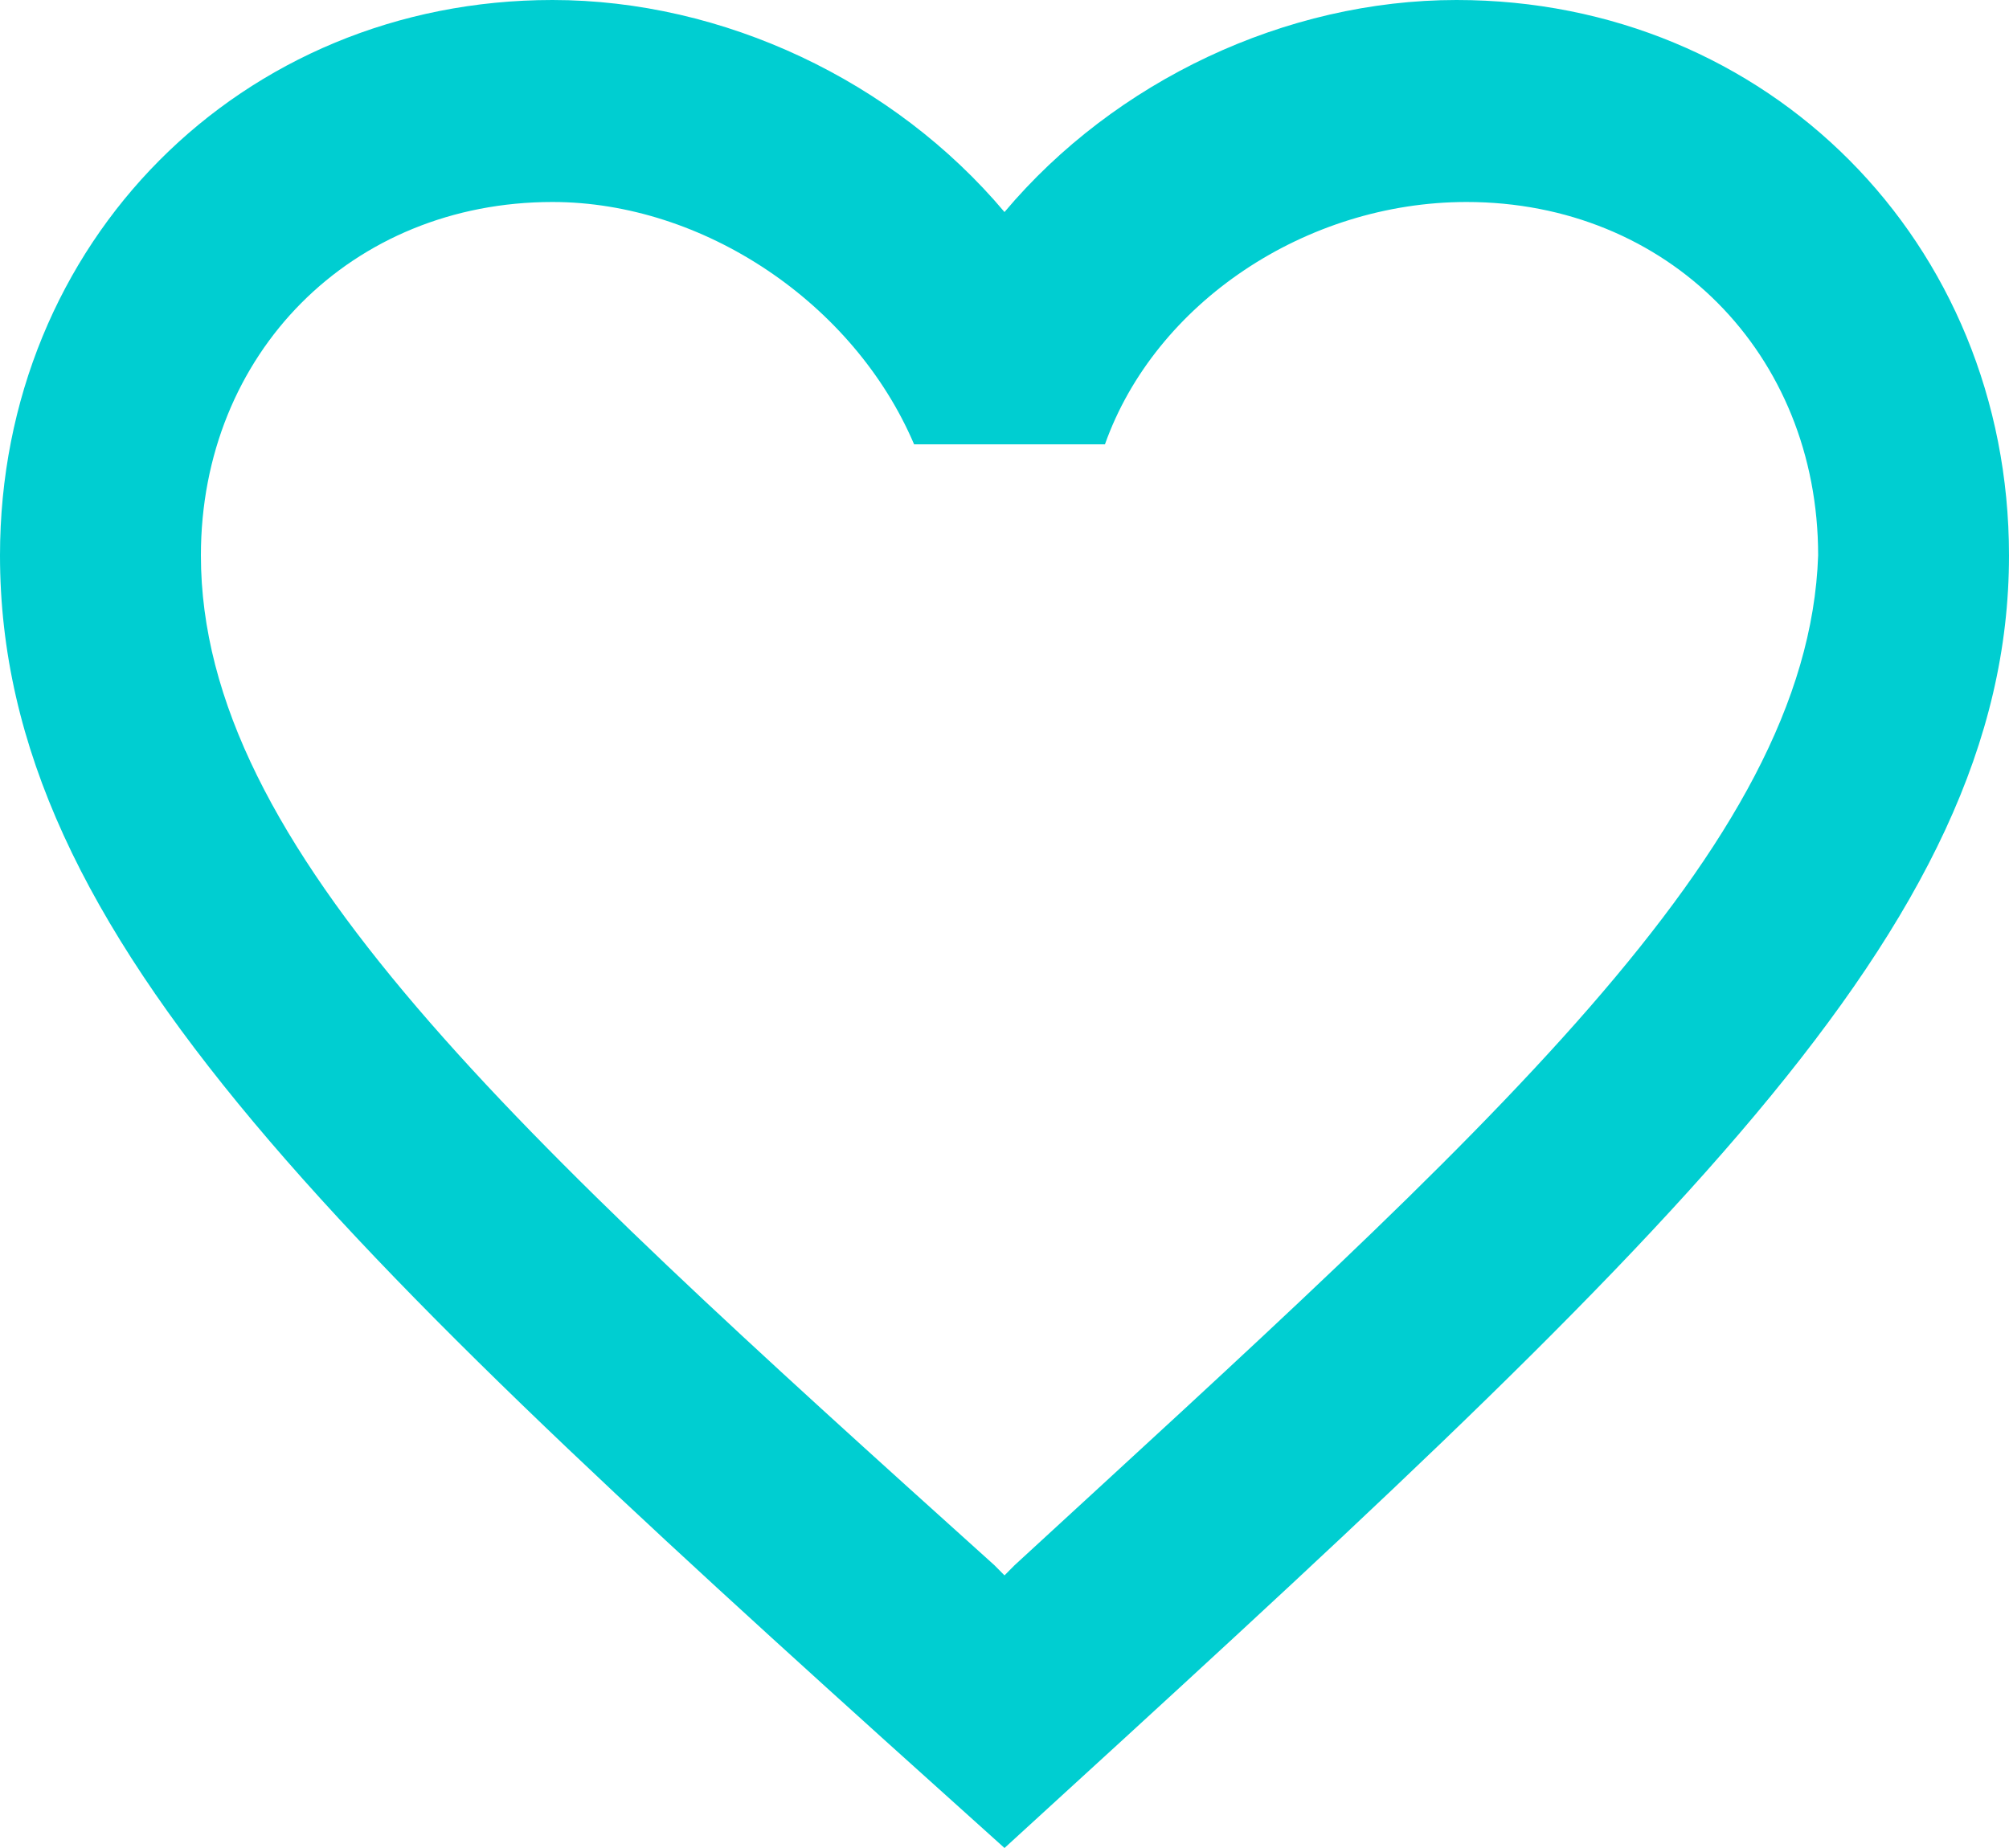
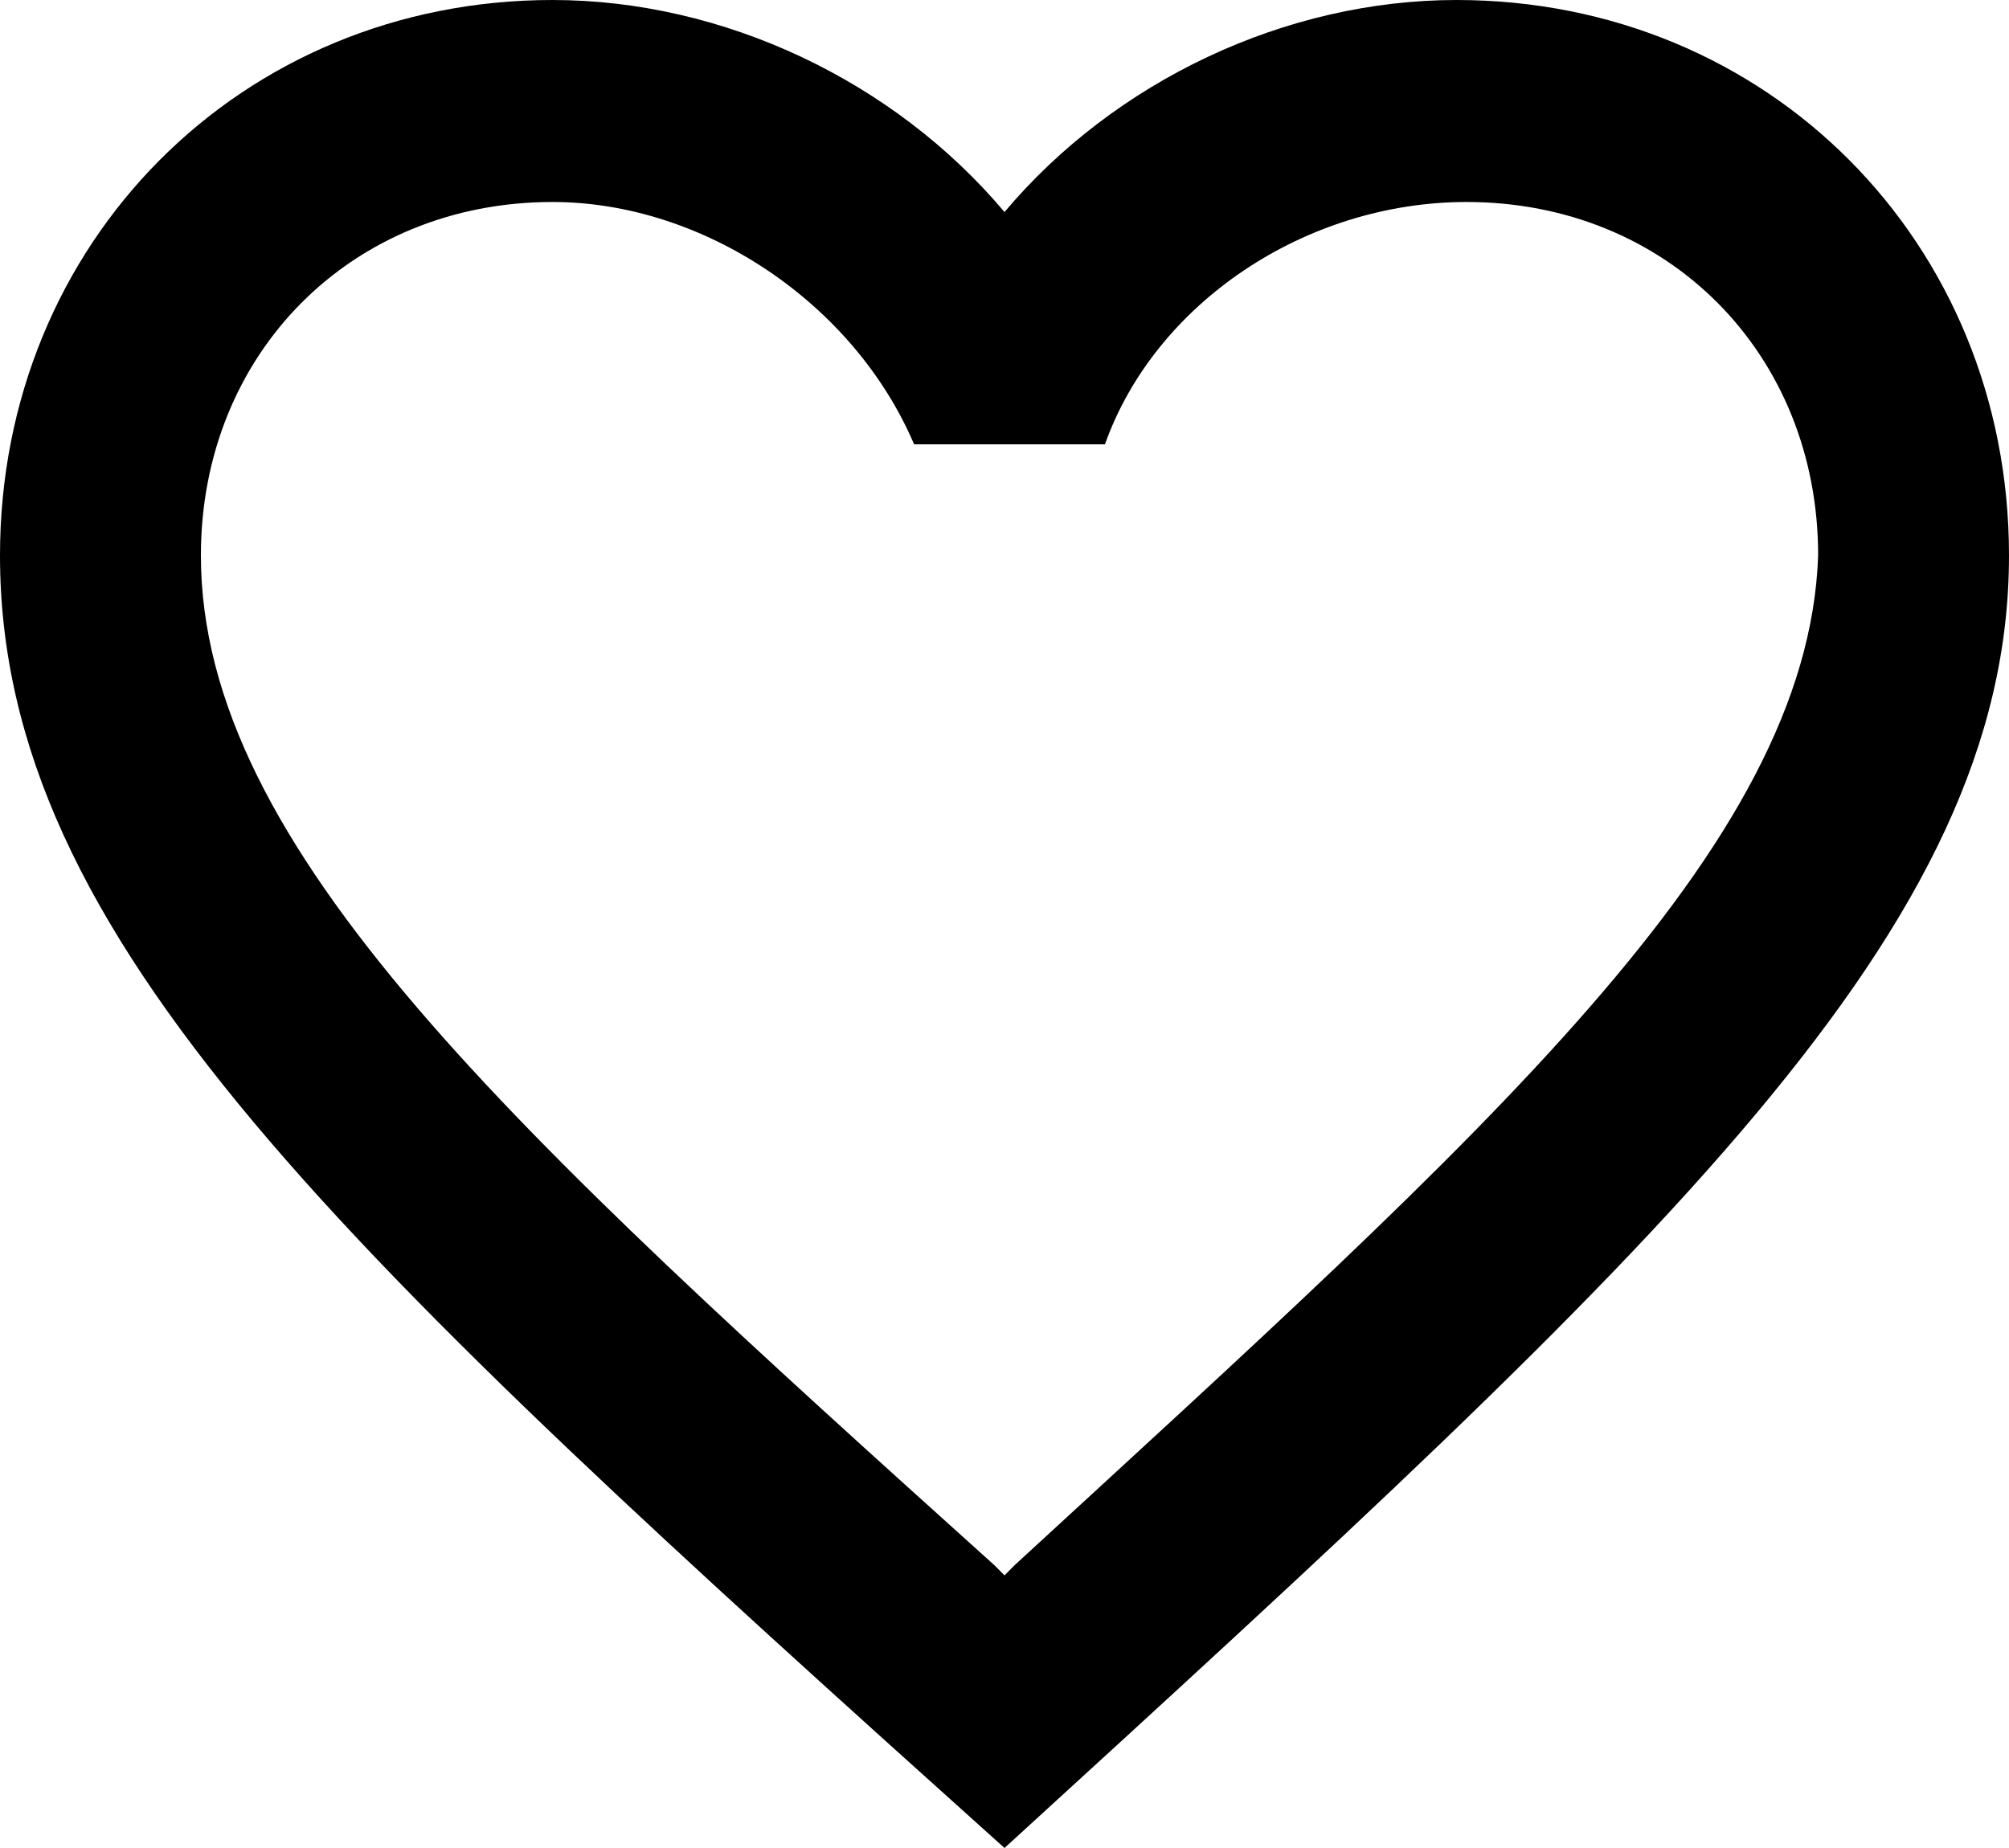
<svg xmlns="http://www.w3.org/2000/svg" width="25" height="23" viewBox="0 0 25 23" fill="none">
-   <path d="M12.625 19.481C18.5 14.076 22.5 10.557 22.625 6.913C22.625 4.399 20.75 2.514 18.25 2.514C16.25 2.514 14.375 3.77 13.75 5.53H11.375C10.625 3.77 8.75 2.514 6.875 2.514C4.375 2.514 2.5 4.399 2.5 6.913C2.5 10.557 6.375 14.076 12.375 19.481L12.5 19.607L12.625 19.481ZM18.125 0C22 0 25 3.016 25 6.913C25 11.563 20.75 15.459 12.5 23C4.25 15.585 0 11.688 0 6.913C0 3.016 3 0 6.875 0C9 0 11.125 1.005 12.5 2.639C13.875 1.005 16 0 18.125 0Z" fill="#00CED1" />
+   <path d="M12.625 19.481C18.5 14.076 22.5 10.557 22.625 6.913C22.625 4.399 20.75 2.514 18.25 2.514C16.25 2.514 14.375 3.77 13.75 5.53H11.375C10.625 3.77 8.75 2.514 6.875 2.514C4.375 2.514 2.5 4.399 2.5 6.913C2.5 10.557 6.375 14.076 12.375 19.481L12.5 19.607L12.625 19.481ZM18.125 0C22 0 25 3.016 25 6.913C25 11.563 20.75 15.459 12.5 23C4.25 15.585 0 11.688 0 6.913C0 3.016 3 0 6.875 0C9 0 11.125 1.005 12.5 2.639C13.875 1.005 16 0 18.125 0Z" fill="black" />
</svg>
